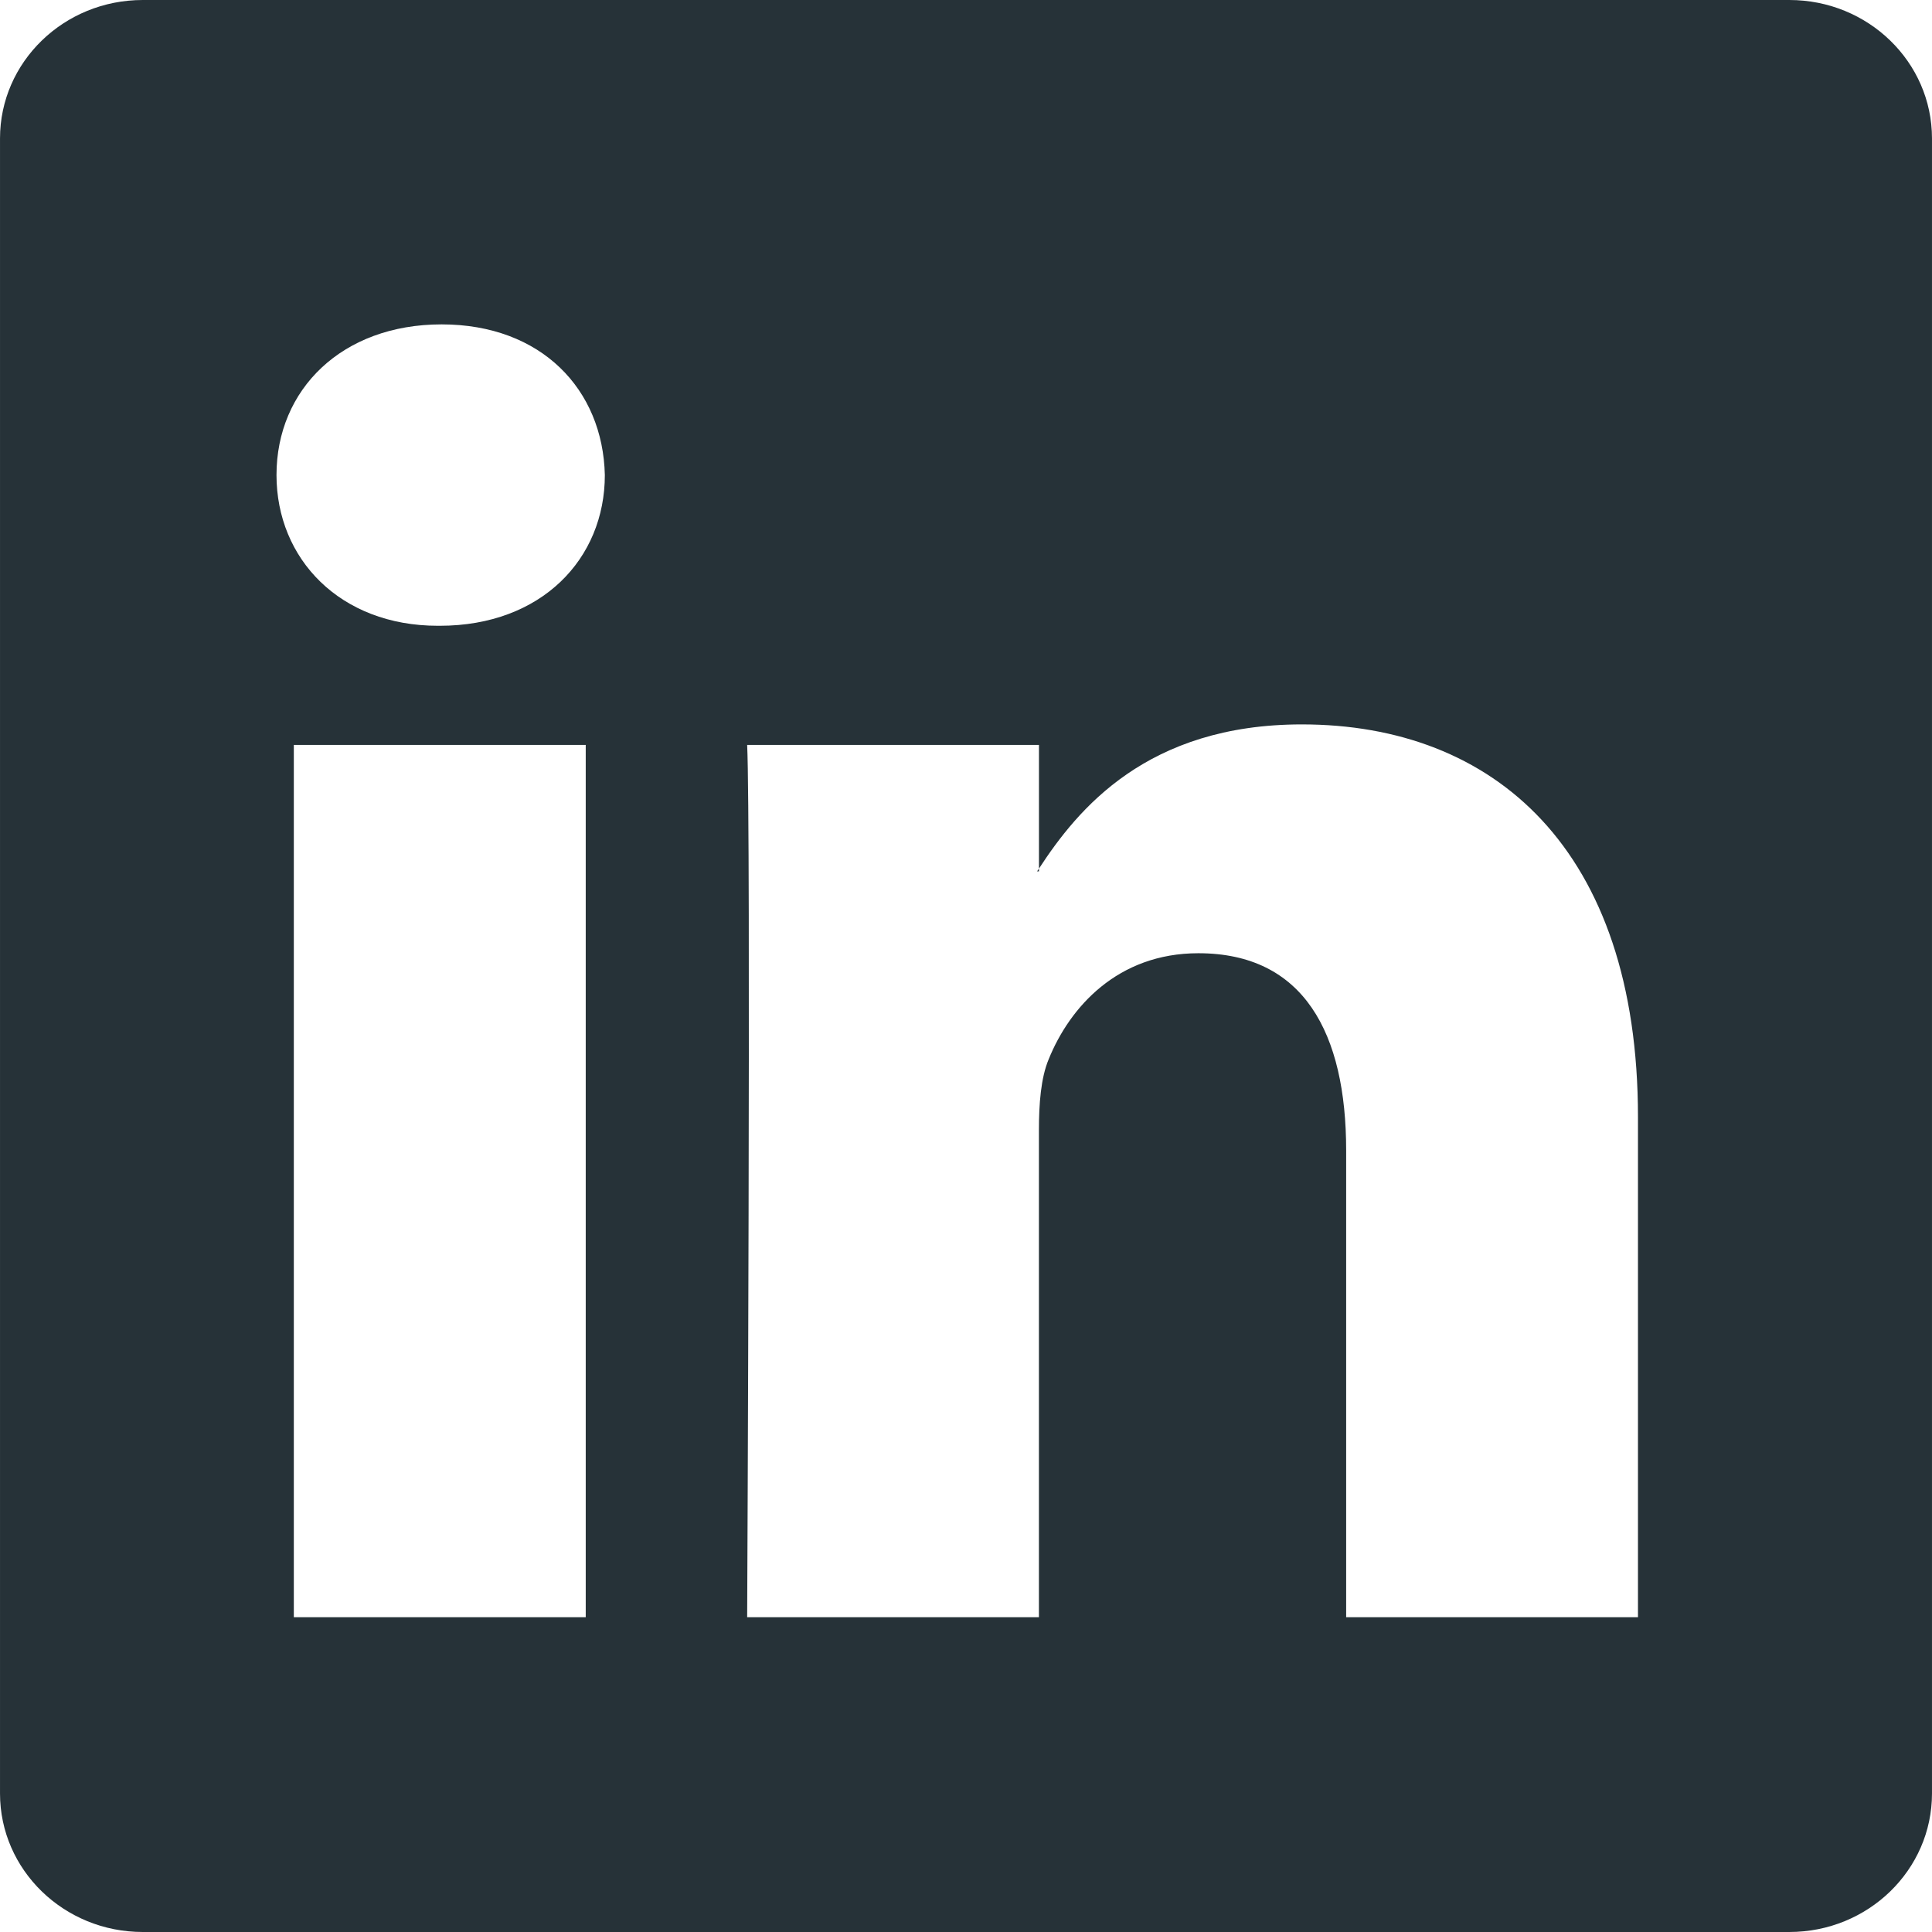
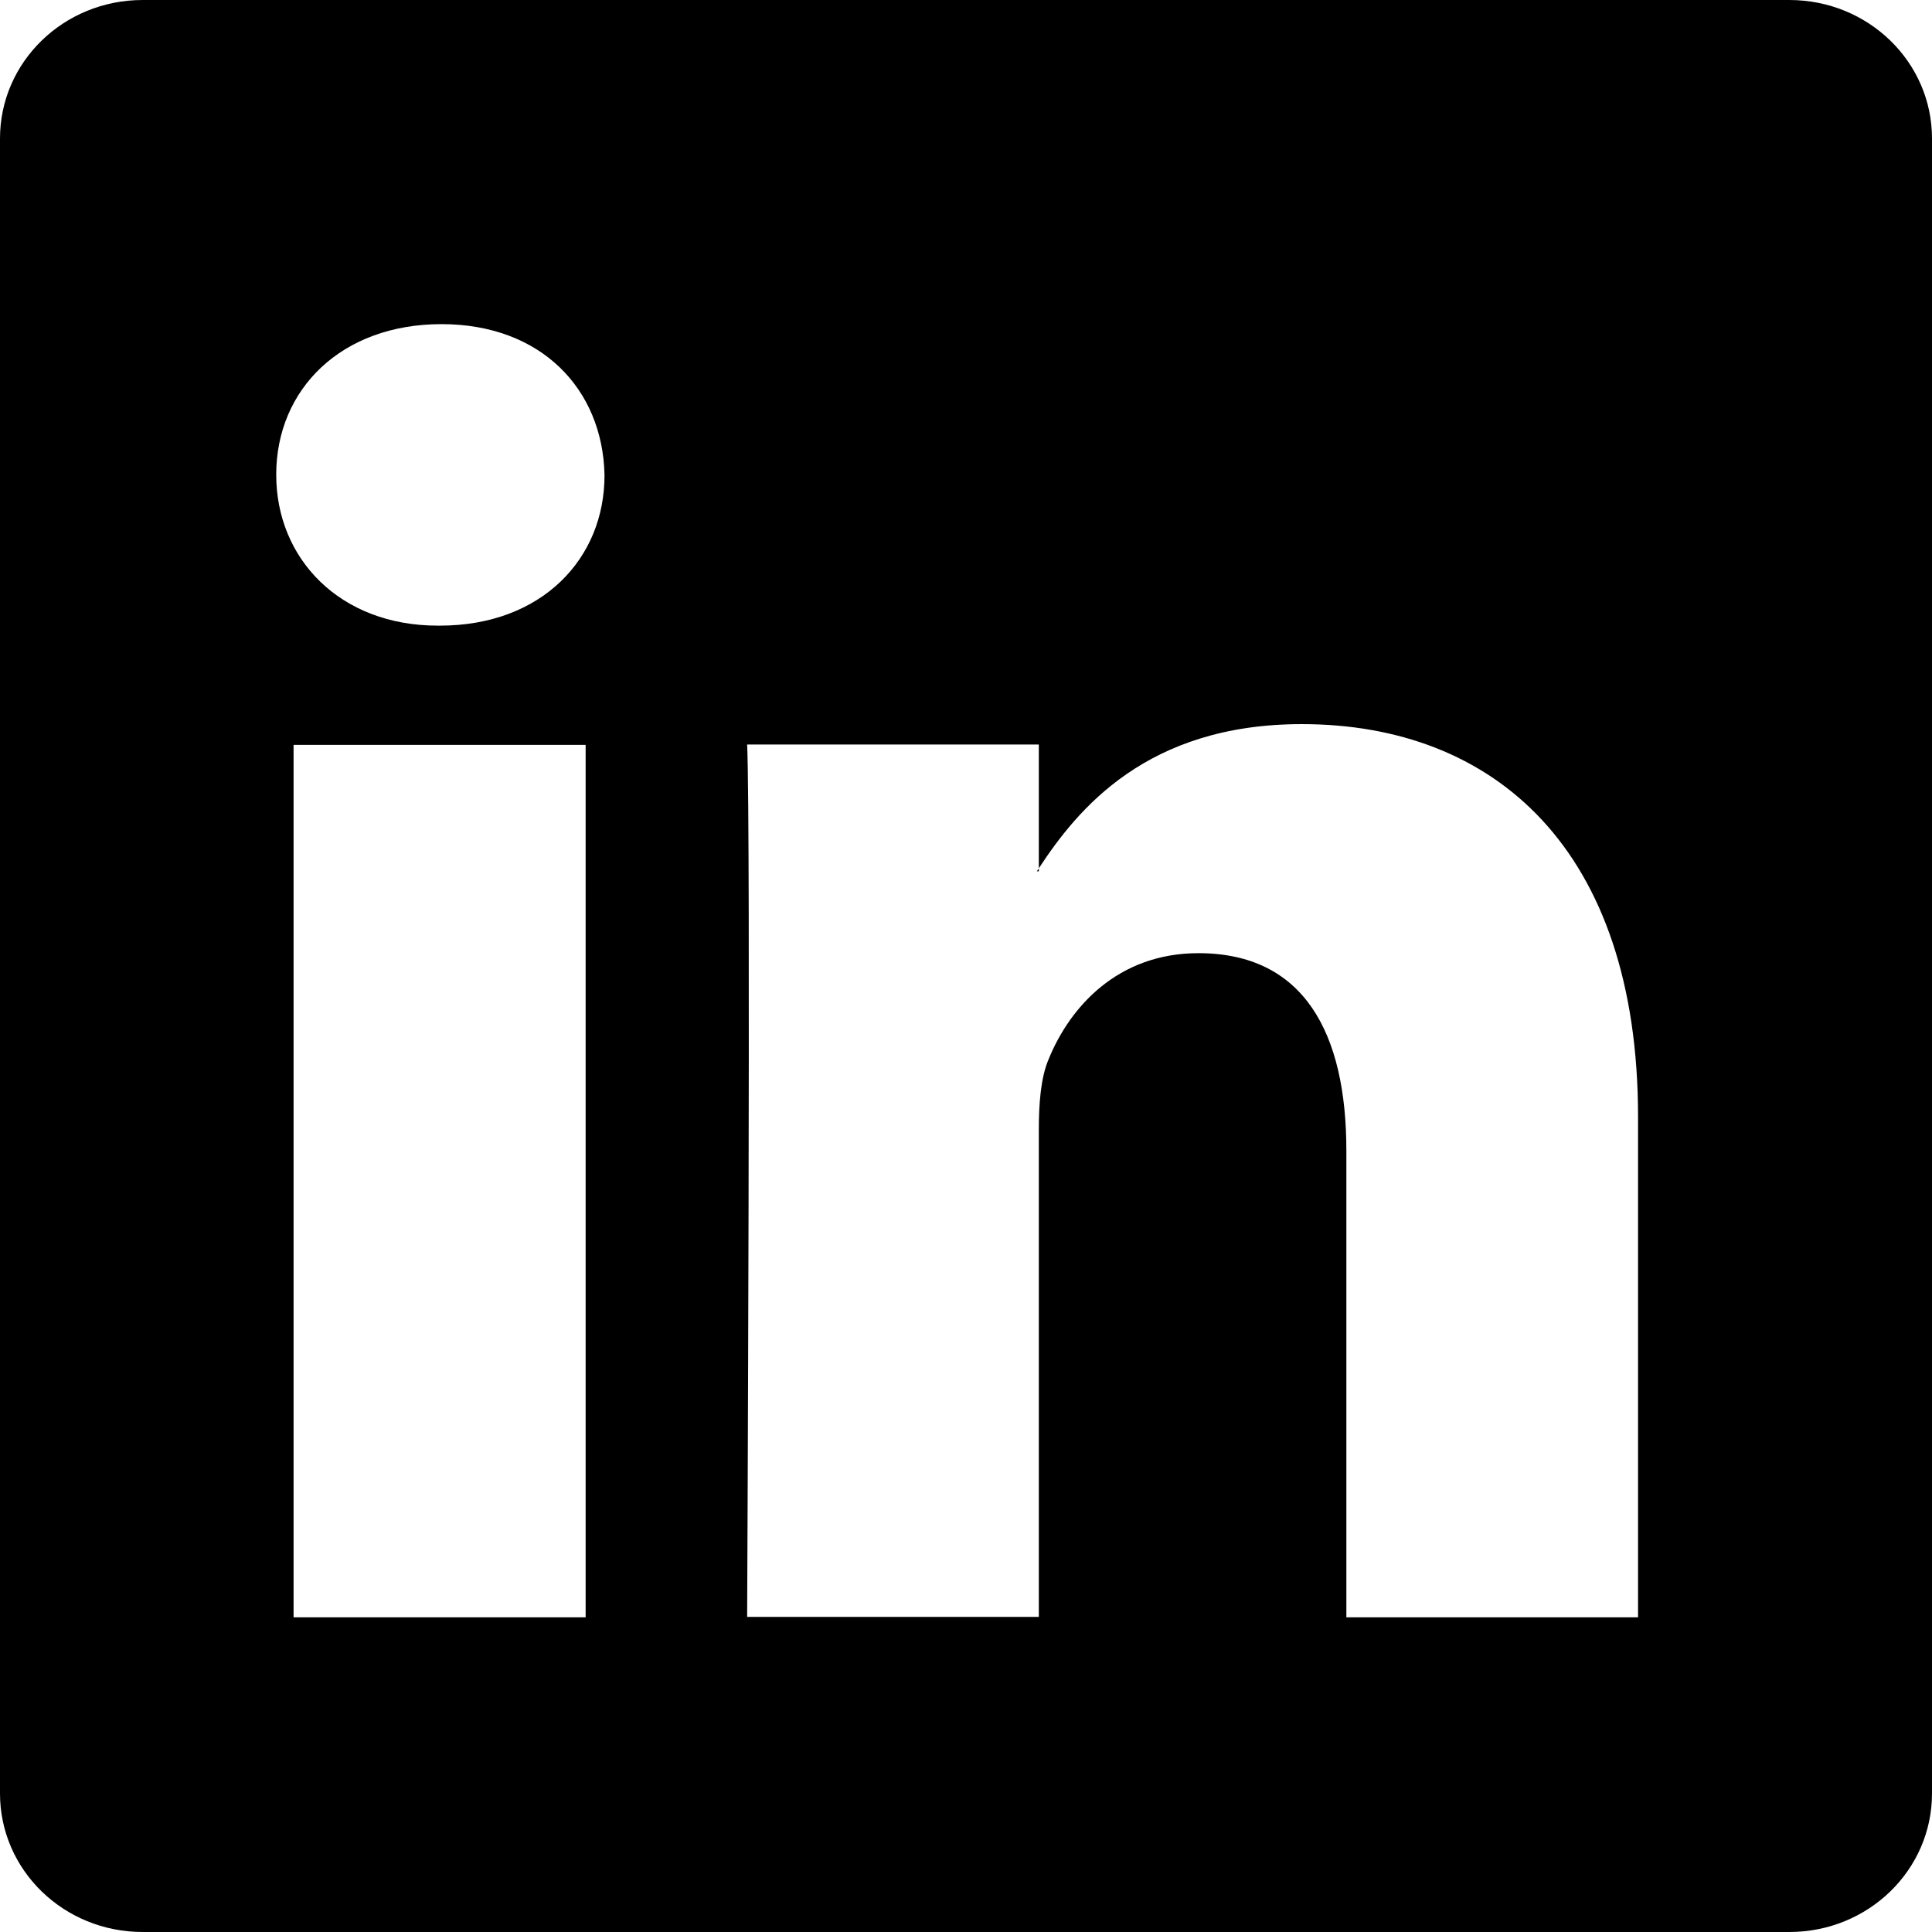
- <svg xmlns="http://www.w3.org/2000/svg" version="1.1" id="Capa_1" x="0px" y="0px" width="512px" height="512px" viewBox="0 0 430.117 430.118" style="enable-background:new 0 0 430.117 430.118;" xml:space="preserve">
+ <svg xmlns="http://www.w3.org/2000/svg" version="1.1" id="Capa_1" x="0px" y="0px" viewBox="56 -56 512 512" style="enable-background:new 56 -56 512 512;" xml:space="preserve">
  <g>
-     <path id="LinkedIn__x28_alt_x29_" d="M398.355,0H31.782C14.229,0,0.002,13.793,0.002,30.817v368.471   c0,17.025,14.232,30.83,31.78,30.83h366.573c17.549,0,31.76-13.814,31.76-30.83V30.817C430.115,13.798,415.904,0,398.355,0z    M130.4,360.038H65.413V165.845H130.4V360.038z M97.913,139.315h-0.437c-21.793,0-35.92-14.904-35.92-33.563   c0-19.035,14.542-33.535,36.767-33.535c22.227,0,35.899,14.496,36.331,33.535C134.654,124.415,120.555,139.315,97.913,139.315z    M364.659,360.038h-64.966V256.138c0-26.107-9.413-43.921-32.907-43.921c-17.973,0-28.642,12.018-33.327,23.621   c-1.736,4.144-2.166,9.94-2.166,15.728v108.468h-64.954c0,0,0.85-175.979,0-194.192h64.964v27.531   c8.624-13.229,24.035-32.1,58.534-32.1c42.76,0,74.822,27.739,74.822,87.414V360.038z M230.883,193.99   c0.111-0.182,0.266-0.401,0.42-0.614v0.614H230.883z" fill="#263238" />
+     <path id="LinkedIn__x28_alt_x29_" d="M530.2-56H93.8C72.9-56,56-39.6,56-19.3v438.6c0,20.3,16.9,36.7,37.8,36.7h436.4   c20.9,0,37.8-16.4,37.8-36.7V-19.3C568-39.6,551.1-56,530.2-56z M211.2,372.6h-77.4V141.4h77.4V372.6z M172.6,109.8H172   c-25.9,0-42.8-17.7-42.8-40c0-22.7,17.3-39.9,43.8-39.9c26.5,0,42.7,17.3,43.2,39.9C216.3,92.1,199.5,109.8,172.6,109.8z    M490.1,372.6h-77.3V248.9c0-31.1-11.2-52.3-39.2-52.3c-21.4,0-34.1,14.3-39.7,28.1c-2.1,4.9-2.6,11.8-2.6,18.7v129.1H254   c0,0,1-209.5,0-231.2h77.3v32.8c10.3-15.7,28.6-38.2,69.7-38.2c50.9,0,89.1,33,89.1,104.1L490.1,372.6L490.1,372.6z M330.8,174.9   c0.1-0.2,0.3-0.5,0.5-0.7v0.7H330.8z" />
  </g>
-   <g>
- </g>
-   <g>
- </g>
-   <g>
- </g>
-   <g>
- </g>
-   <g>
- </g>
-   <g>
- </g>
-   <g>
- </g>
-   <g>
- </g>
-   <g>
- </g>
-   <g>
- </g>
-   <g>
- </g>
-   <g>
- </g>
-   <g>
- </g>
-   <g>
- </g>
-   <g>
- </g>
</svg>
